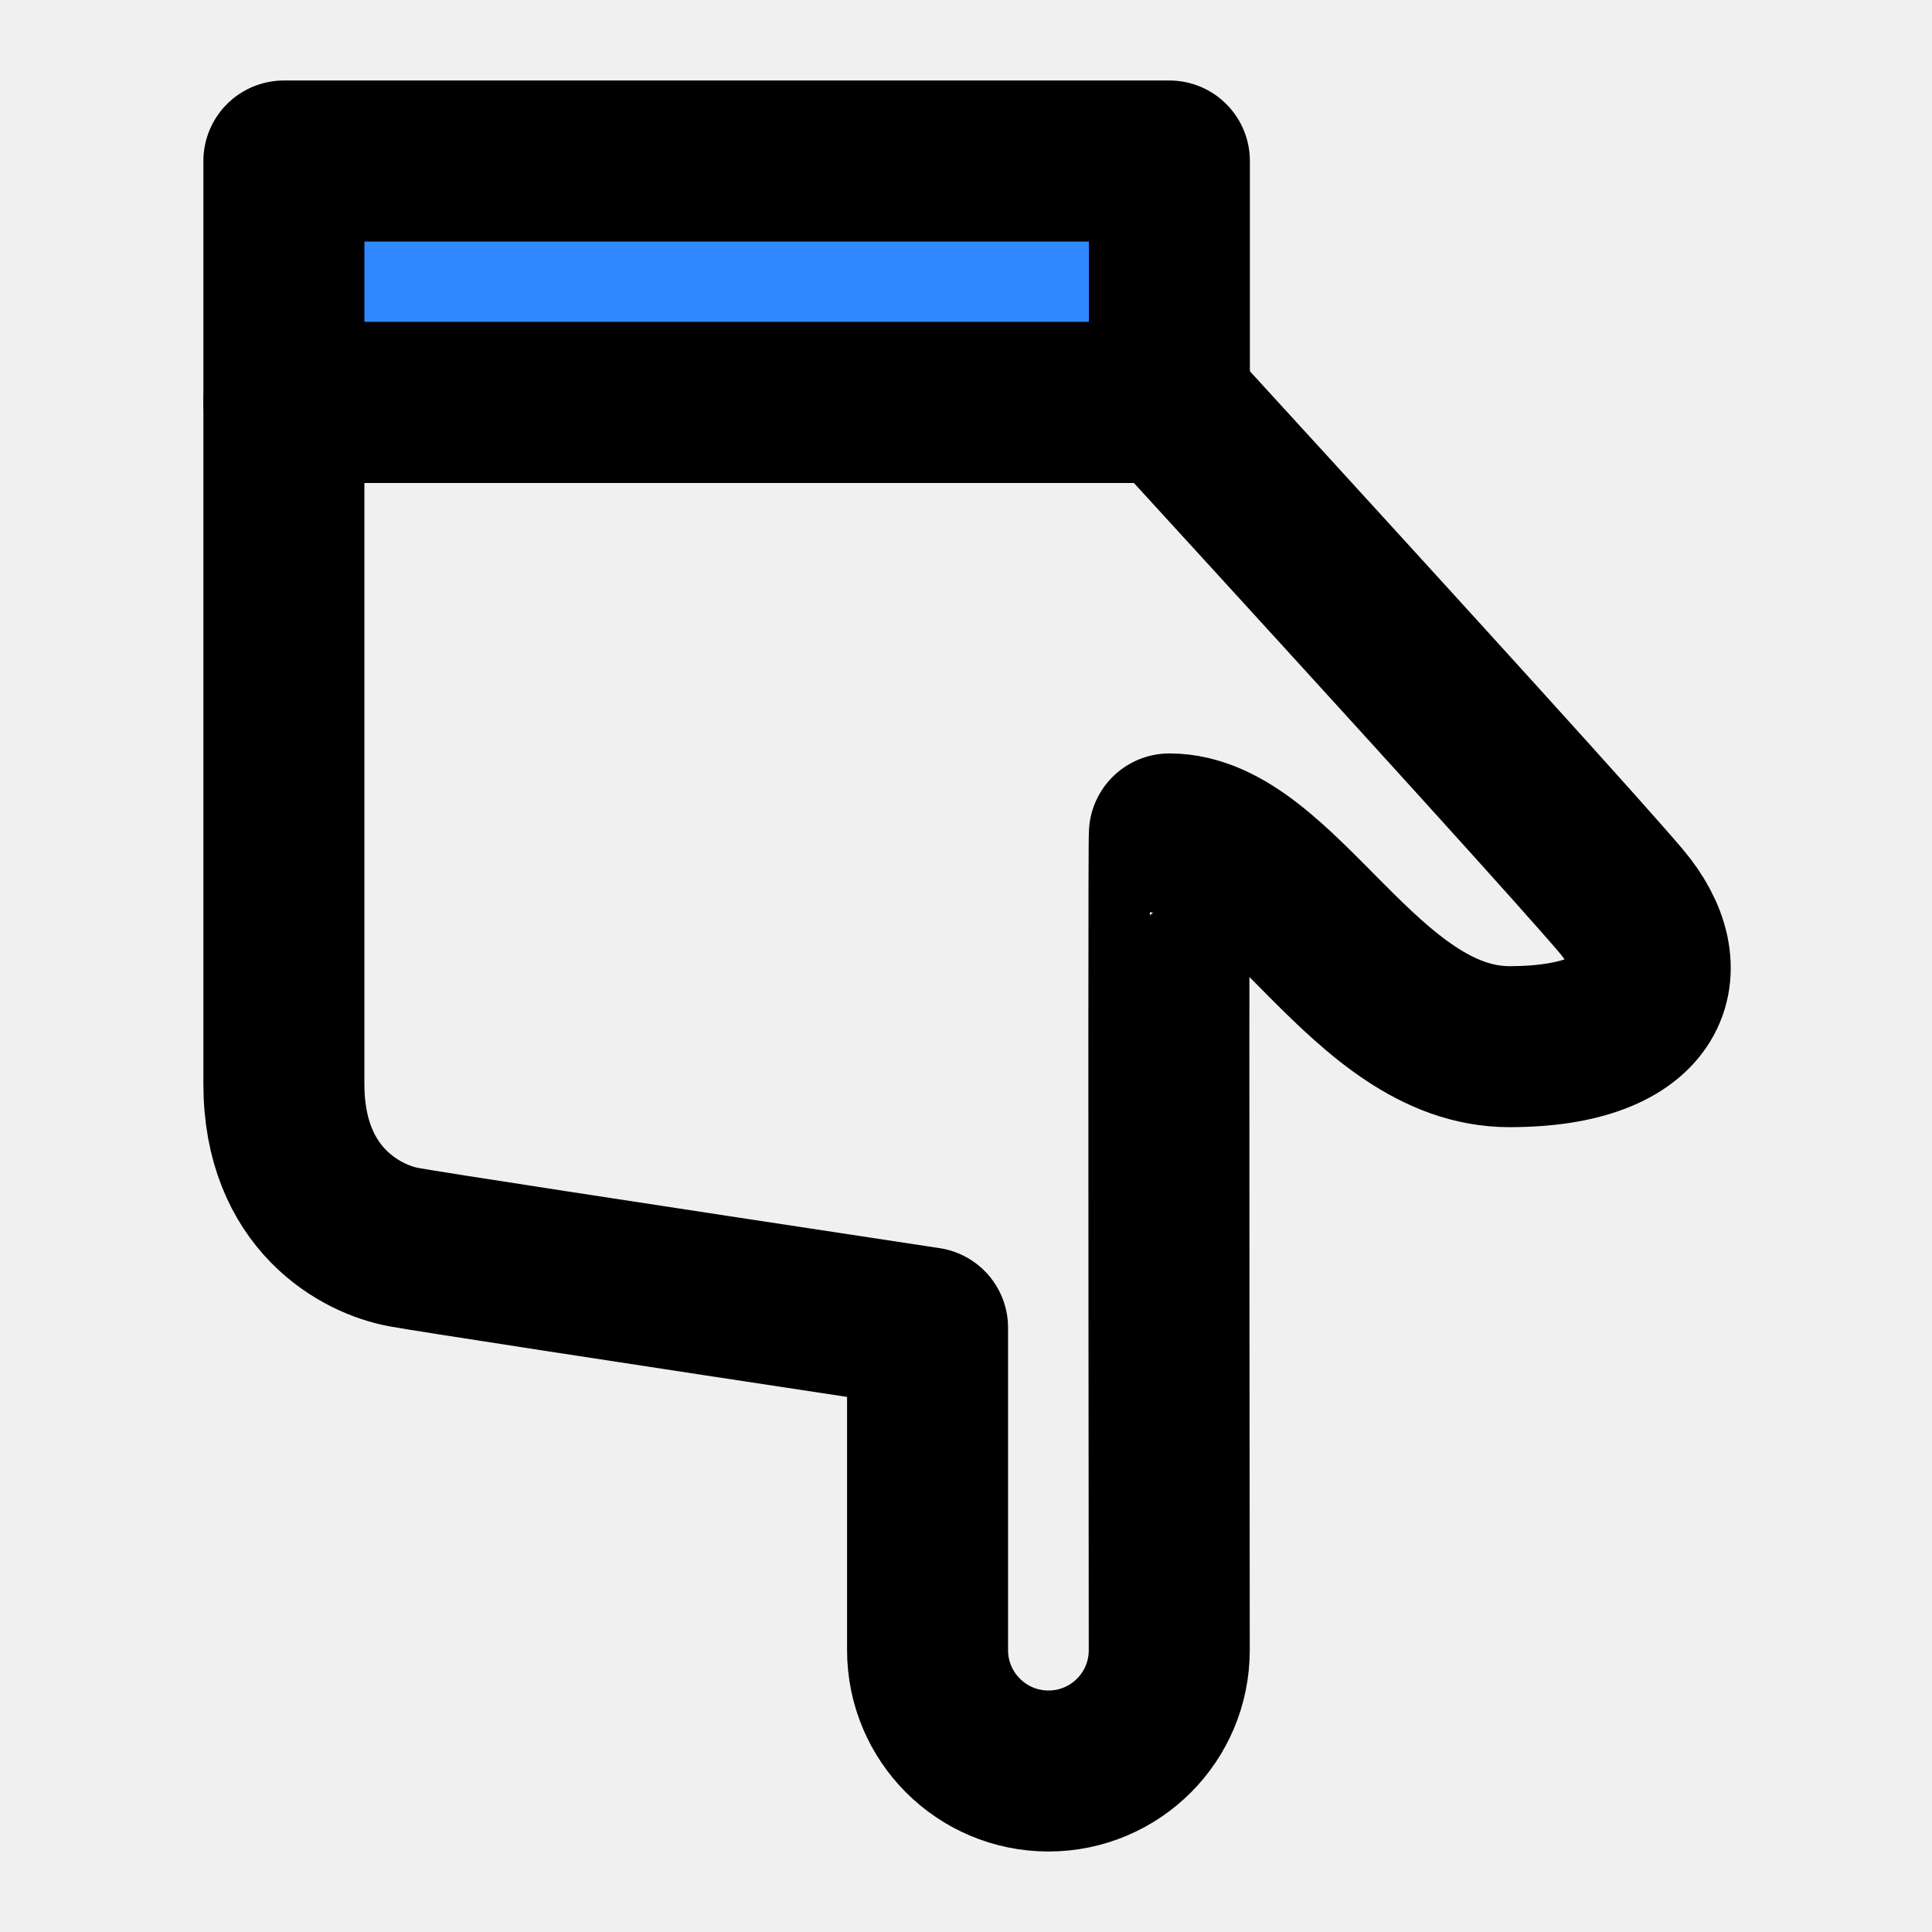
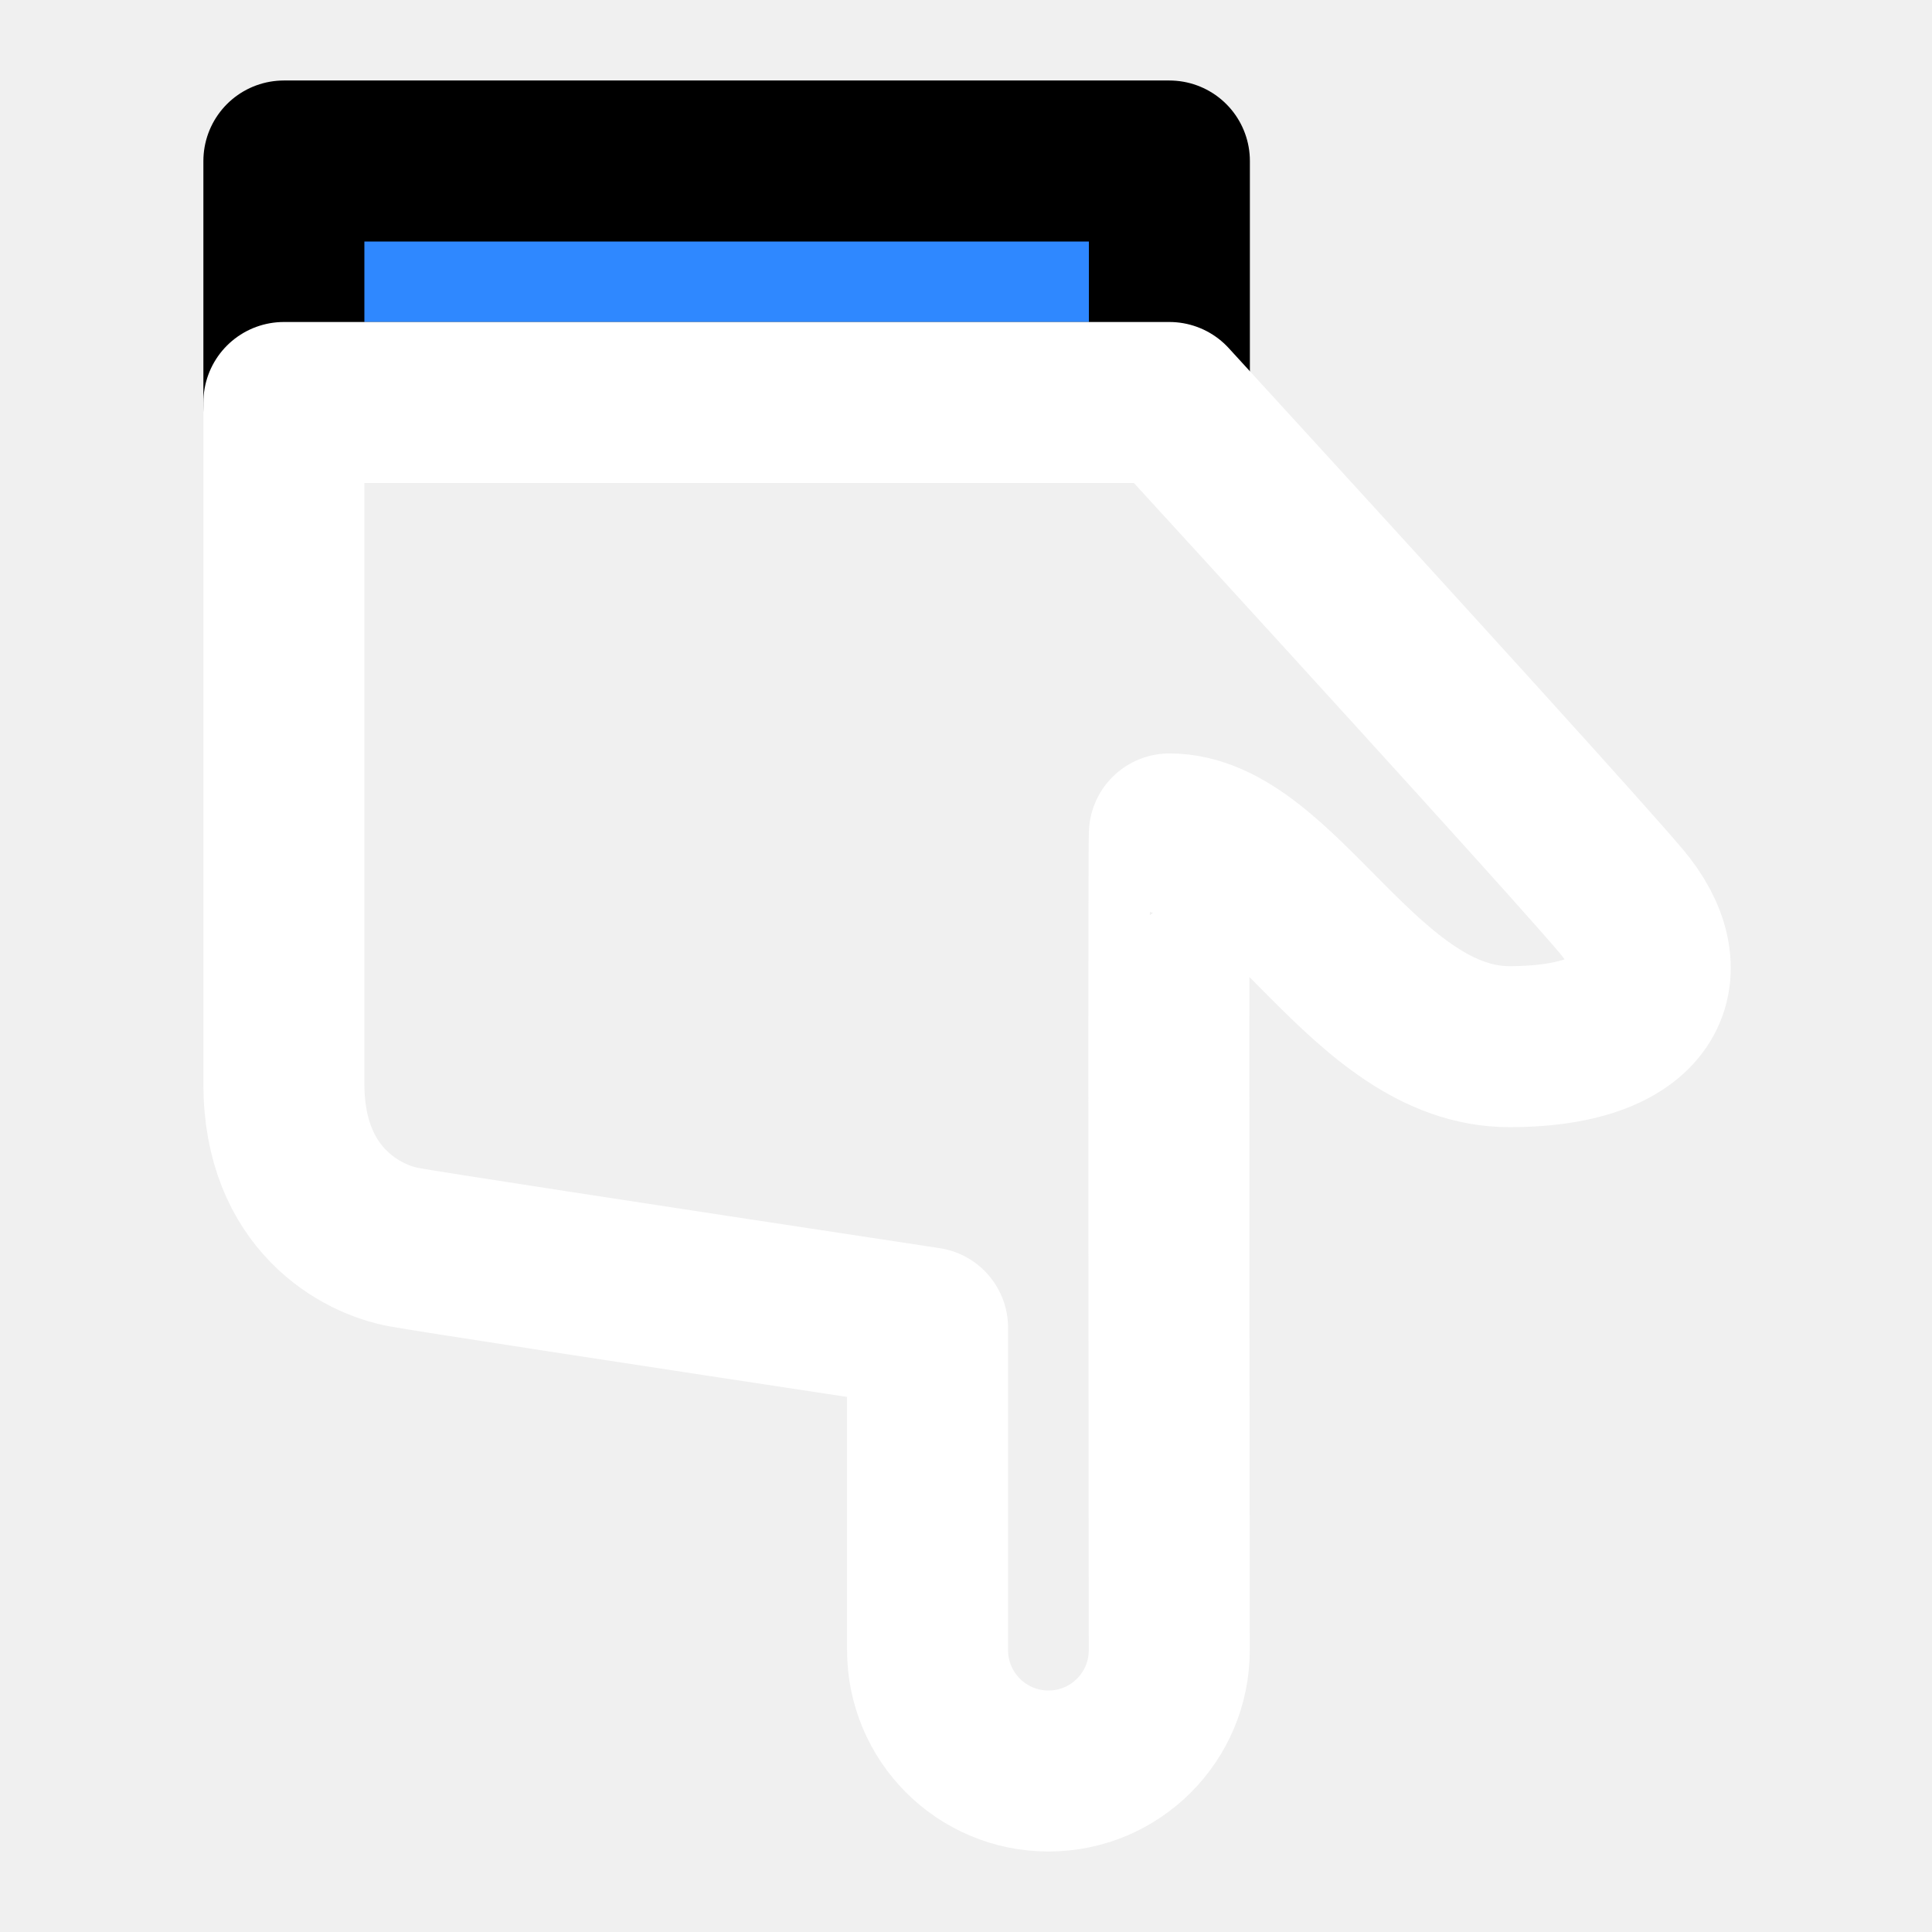
<svg xmlns="http://www.w3.org/2000/svg" width="800px" height="800px" viewBox="0 0 48 48" fill="none">
  <rect width="48" height="48" fill="white" fill-opacity="0.01" />
  <path d="M7.053 10L29.053 10V4L7.053 4V10Z" fill="#2F88FF" stroke="#000000" stroke-width="4" stroke-linejoin="round" />
-   <path fill-rule="evenodd" clip-rule="evenodd" d="M29.053 10C35.572 17.123 39.313 21.251 40.275 22.384C41.718 24.084 41.112 26.004 37.5 26.004C33.888 26.004 31.805 20.719 29.053 20.719C29.037 20.715 29.036 27.475 29.05 40.996C29.052 42.654 27.709 43.999 26.052 44L26.049 44C24.39 44 23.045 42.655 23.045 40.996V32.987C15.072 31.778 10.737 31.111 10.041 30.986C8.997 30.798 7.053 29.801 7.053 26.932C7.053 25.02 7.053 20.042 7.053 10L29.053 10Z" stroke="#000000" stroke-width="4" stroke-linejoin="round" />
+   <path fill-rule="evenodd" clip-rule="evenodd" d="M29.053 10C35.572 17.123 39.313 21.251 40.275 22.384C41.718 24.084 41.112 26.004 37.5 26.004C33.888 26.004 31.805 20.719 29.053 20.719C29.037 20.715 29.036 27.475 29.05 40.996C29.052 42.654 27.709 43.999 26.052 44L26.049 44C24.39 44 23.045 42.655 23.045 40.996V32.987C15.072 31.778 10.737 31.111 10.041 30.986C8.997 30.798 7.053 29.801 7.053 26.932C7.053 25.02 7.053 20.042 7.053 10L29.053 10Z" stroke="#fff" stroke-width="4" stroke-linejoin="round" />
</svg>
